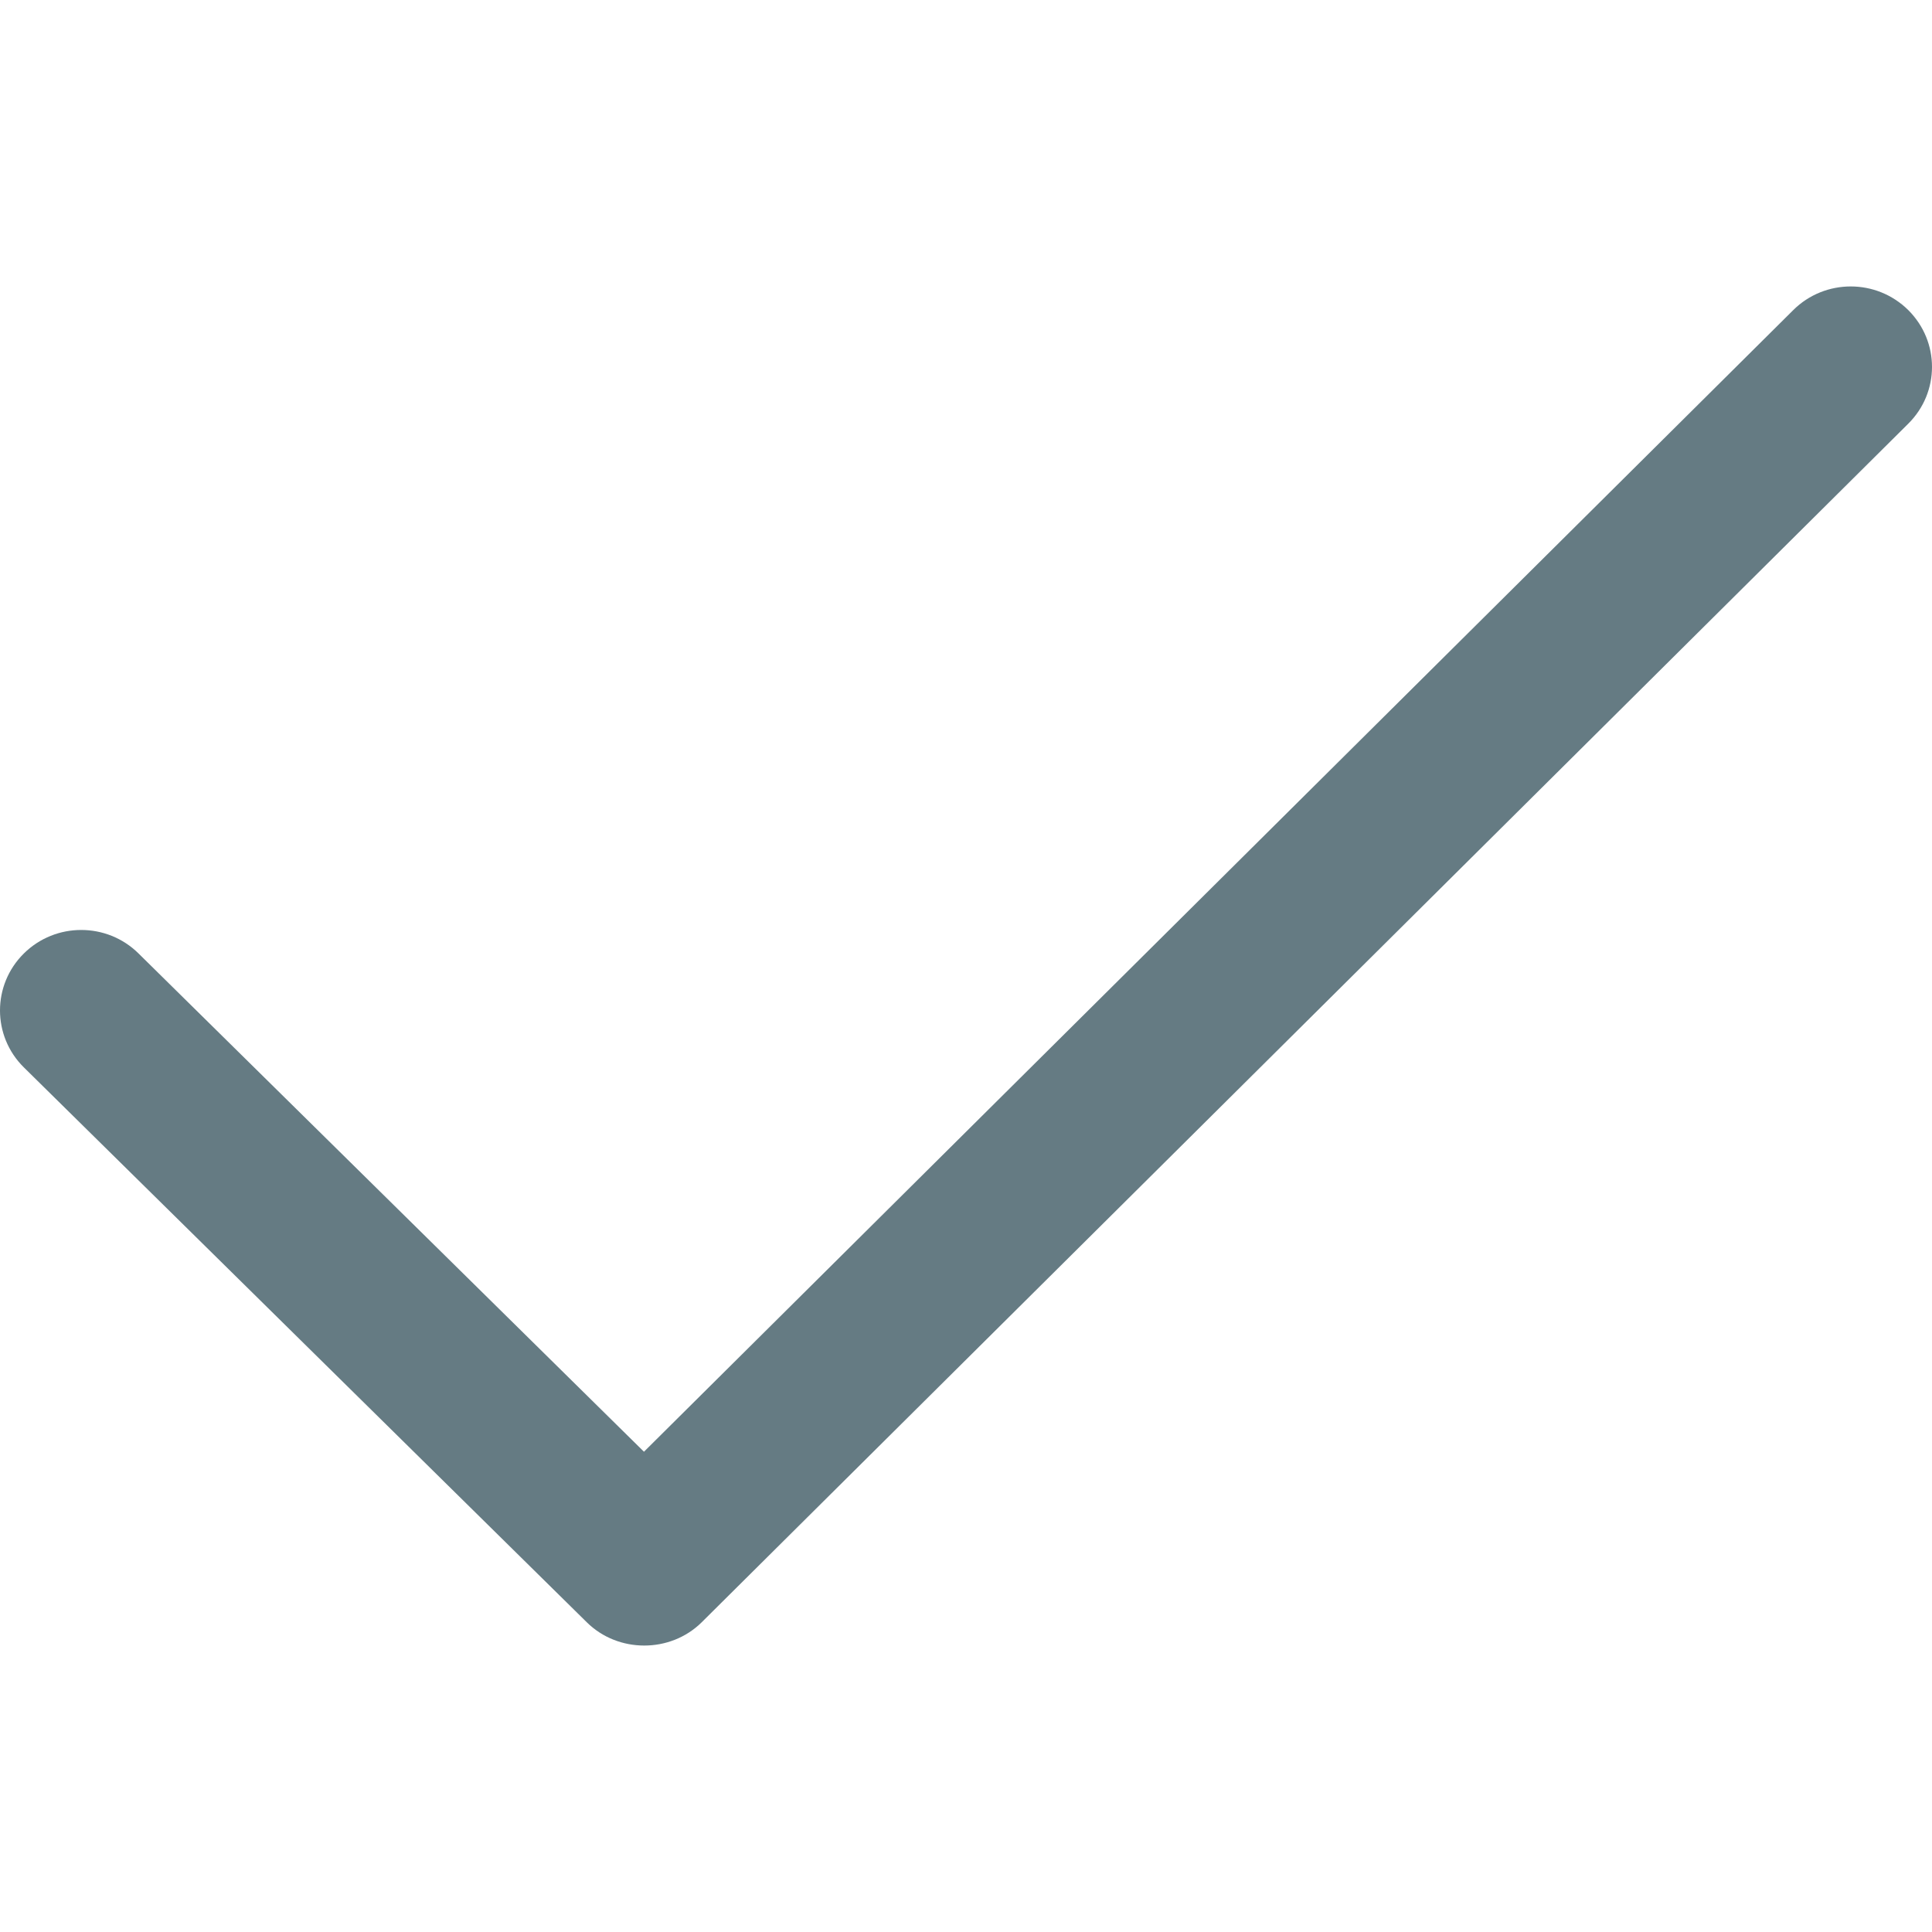
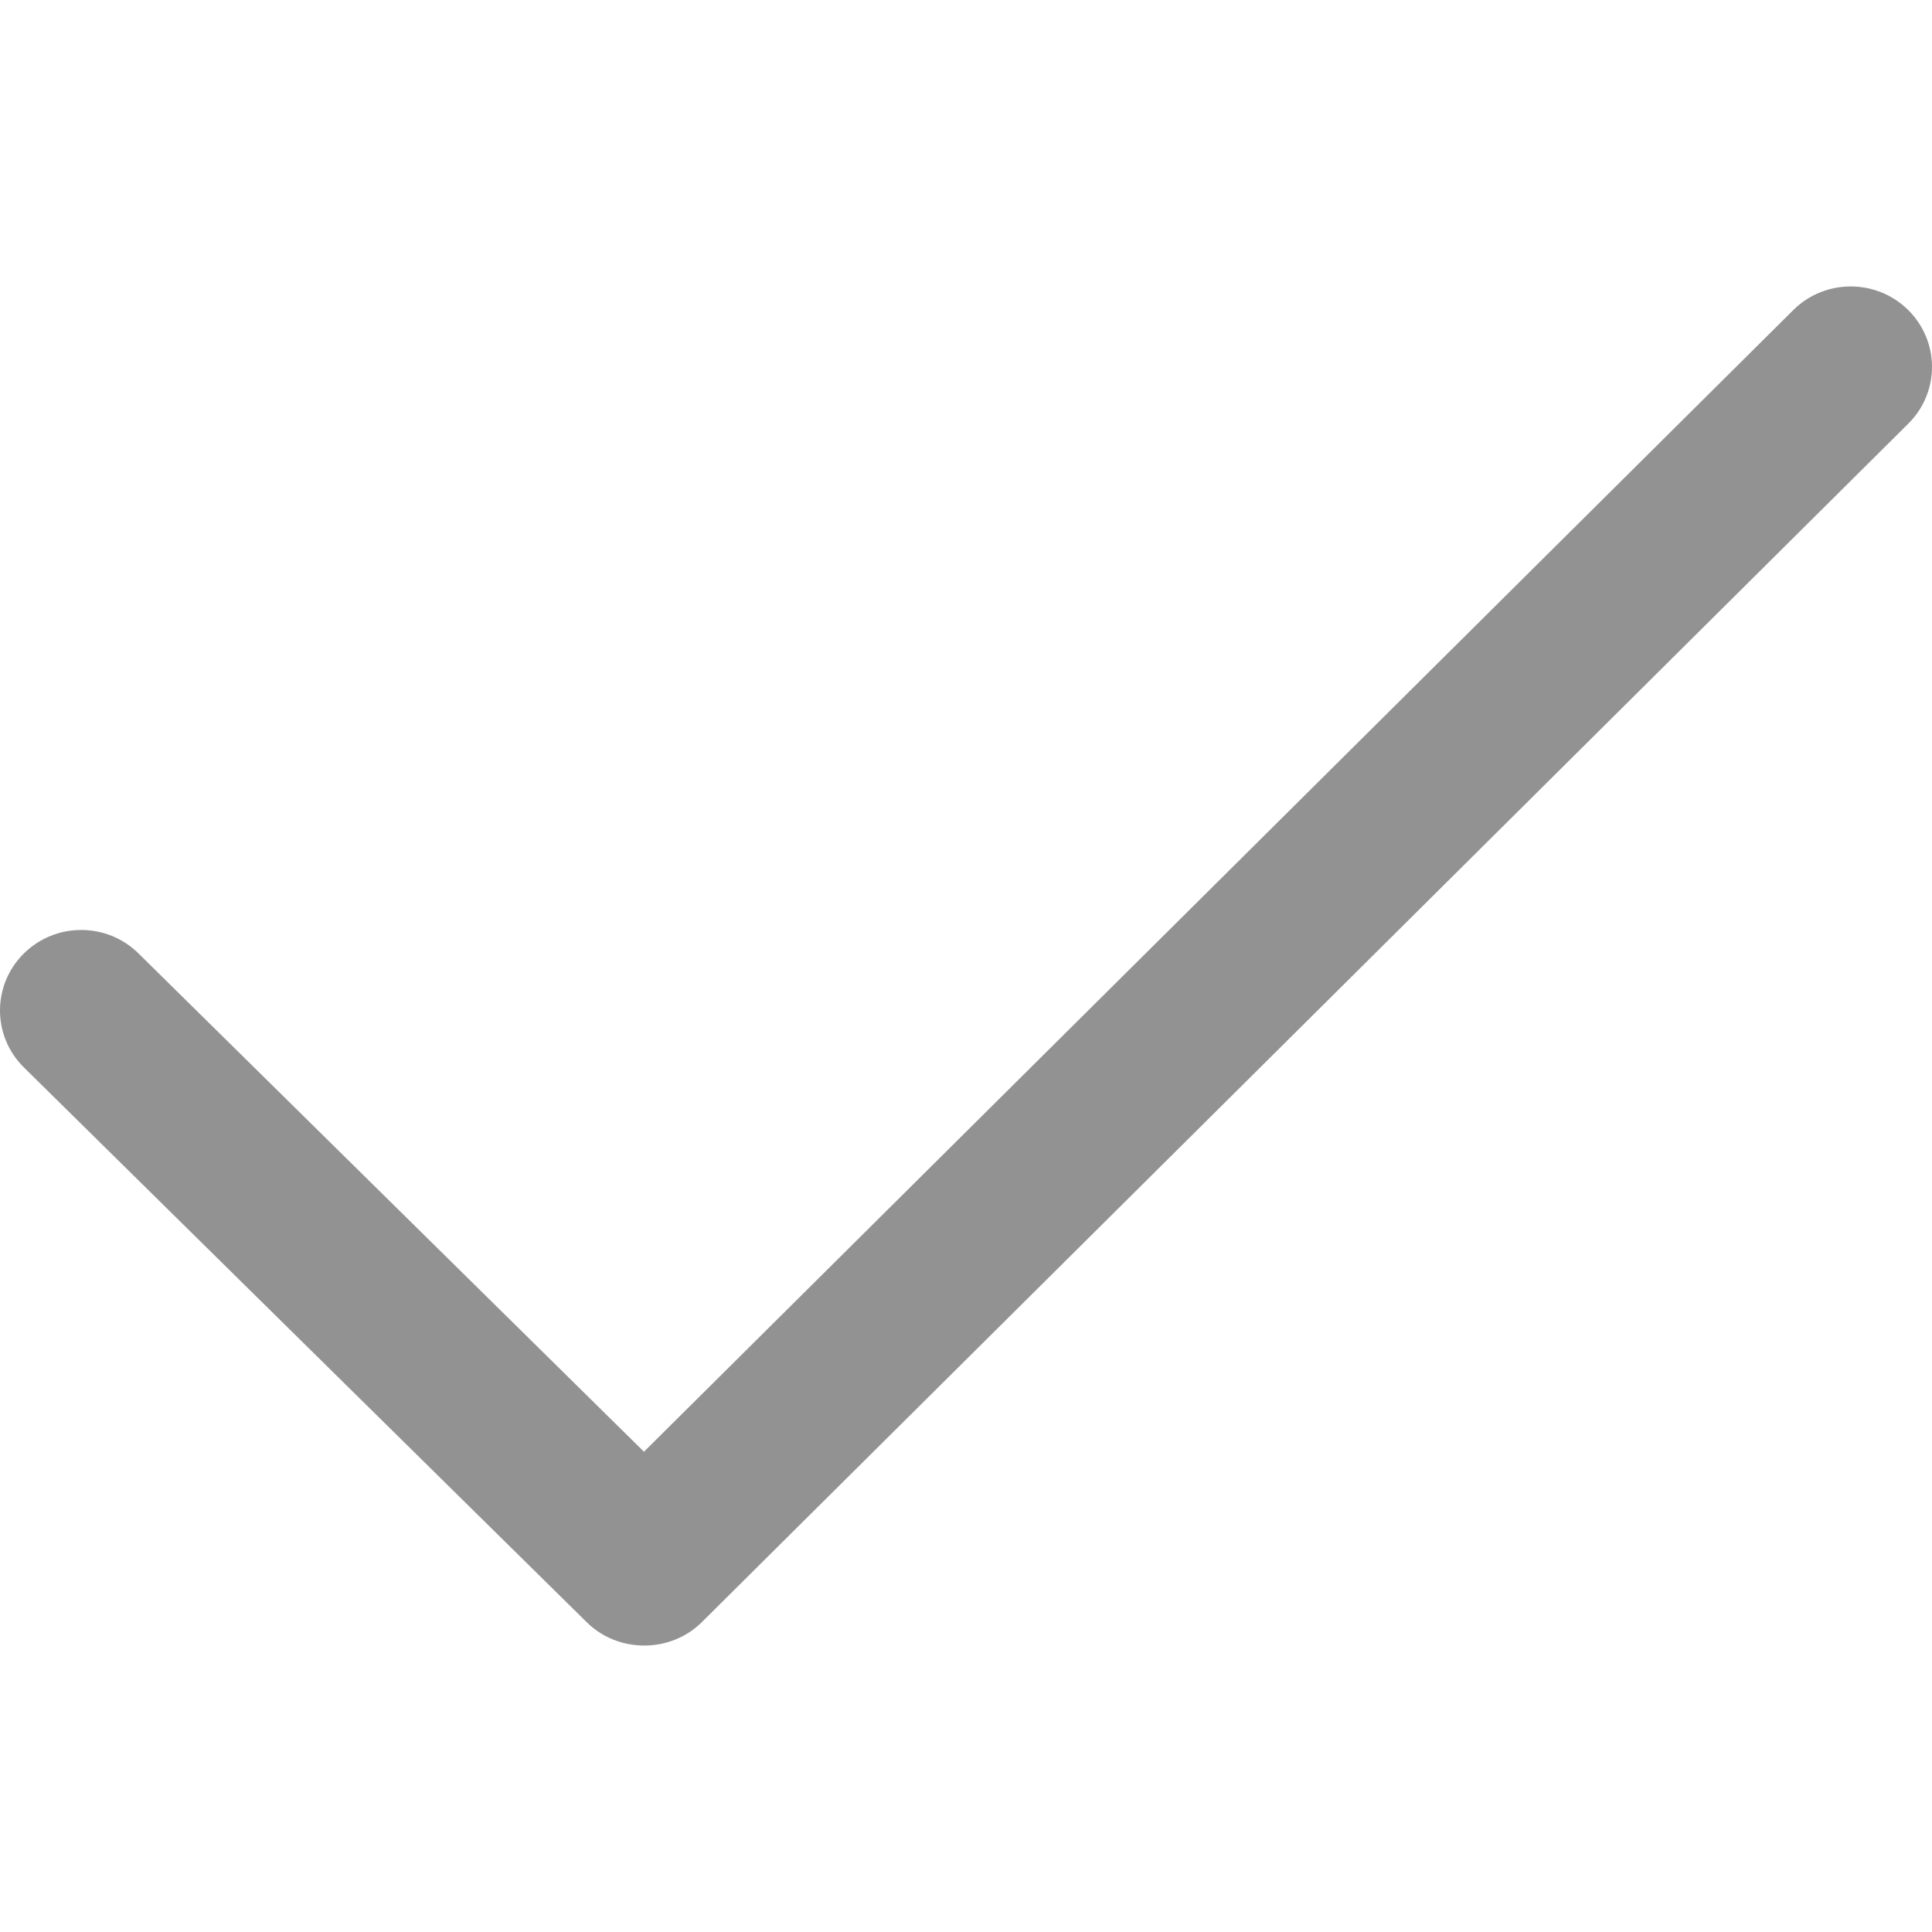
<svg xmlns="http://www.w3.org/2000/svg" version="1.1" id="Capa_1" x="0px" y="0px" viewBox="0 0 288.941 288.941" style="enable-background:new 0 0 288.941 288.941;" xml:space="preserve">
  <g>
-     <path fill="#657b83" d="M285.377,46.368c-4.74-4.704-12.439-4.704-17.179,0L96.309,217.114L20.734,142.61   c-4.74-4.704-12.439-4.704-17.179,0s-4.74,12.319,0,17.011l84.2,82.997c4.692,4.644,12.499,4.644,17.191,0l180.43-179.239   C290.129,58.687,290.129,51.06,285.377,46.368C280.637,41.664,290.129,51.06,285.377,46.368z" />
+     <path fill="#939293" d="M285.377,46.368c-4.74-4.704-12.439-4.704-17.179,0L96.309,217.114L20.734,142.61   c-4.74-4.704-12.439-4.704-17.179,0s-4.74,12.319,0,17.011l84.2,82.997c4.692,4.644,12.499,4.644,17.191,0l180.43-179.239   C290.129,58.687,290.129,51.06,285.377,46.368C280.637,41.664,290.129,51.06,285.377,46.368z" />
  </g>
</svg>
